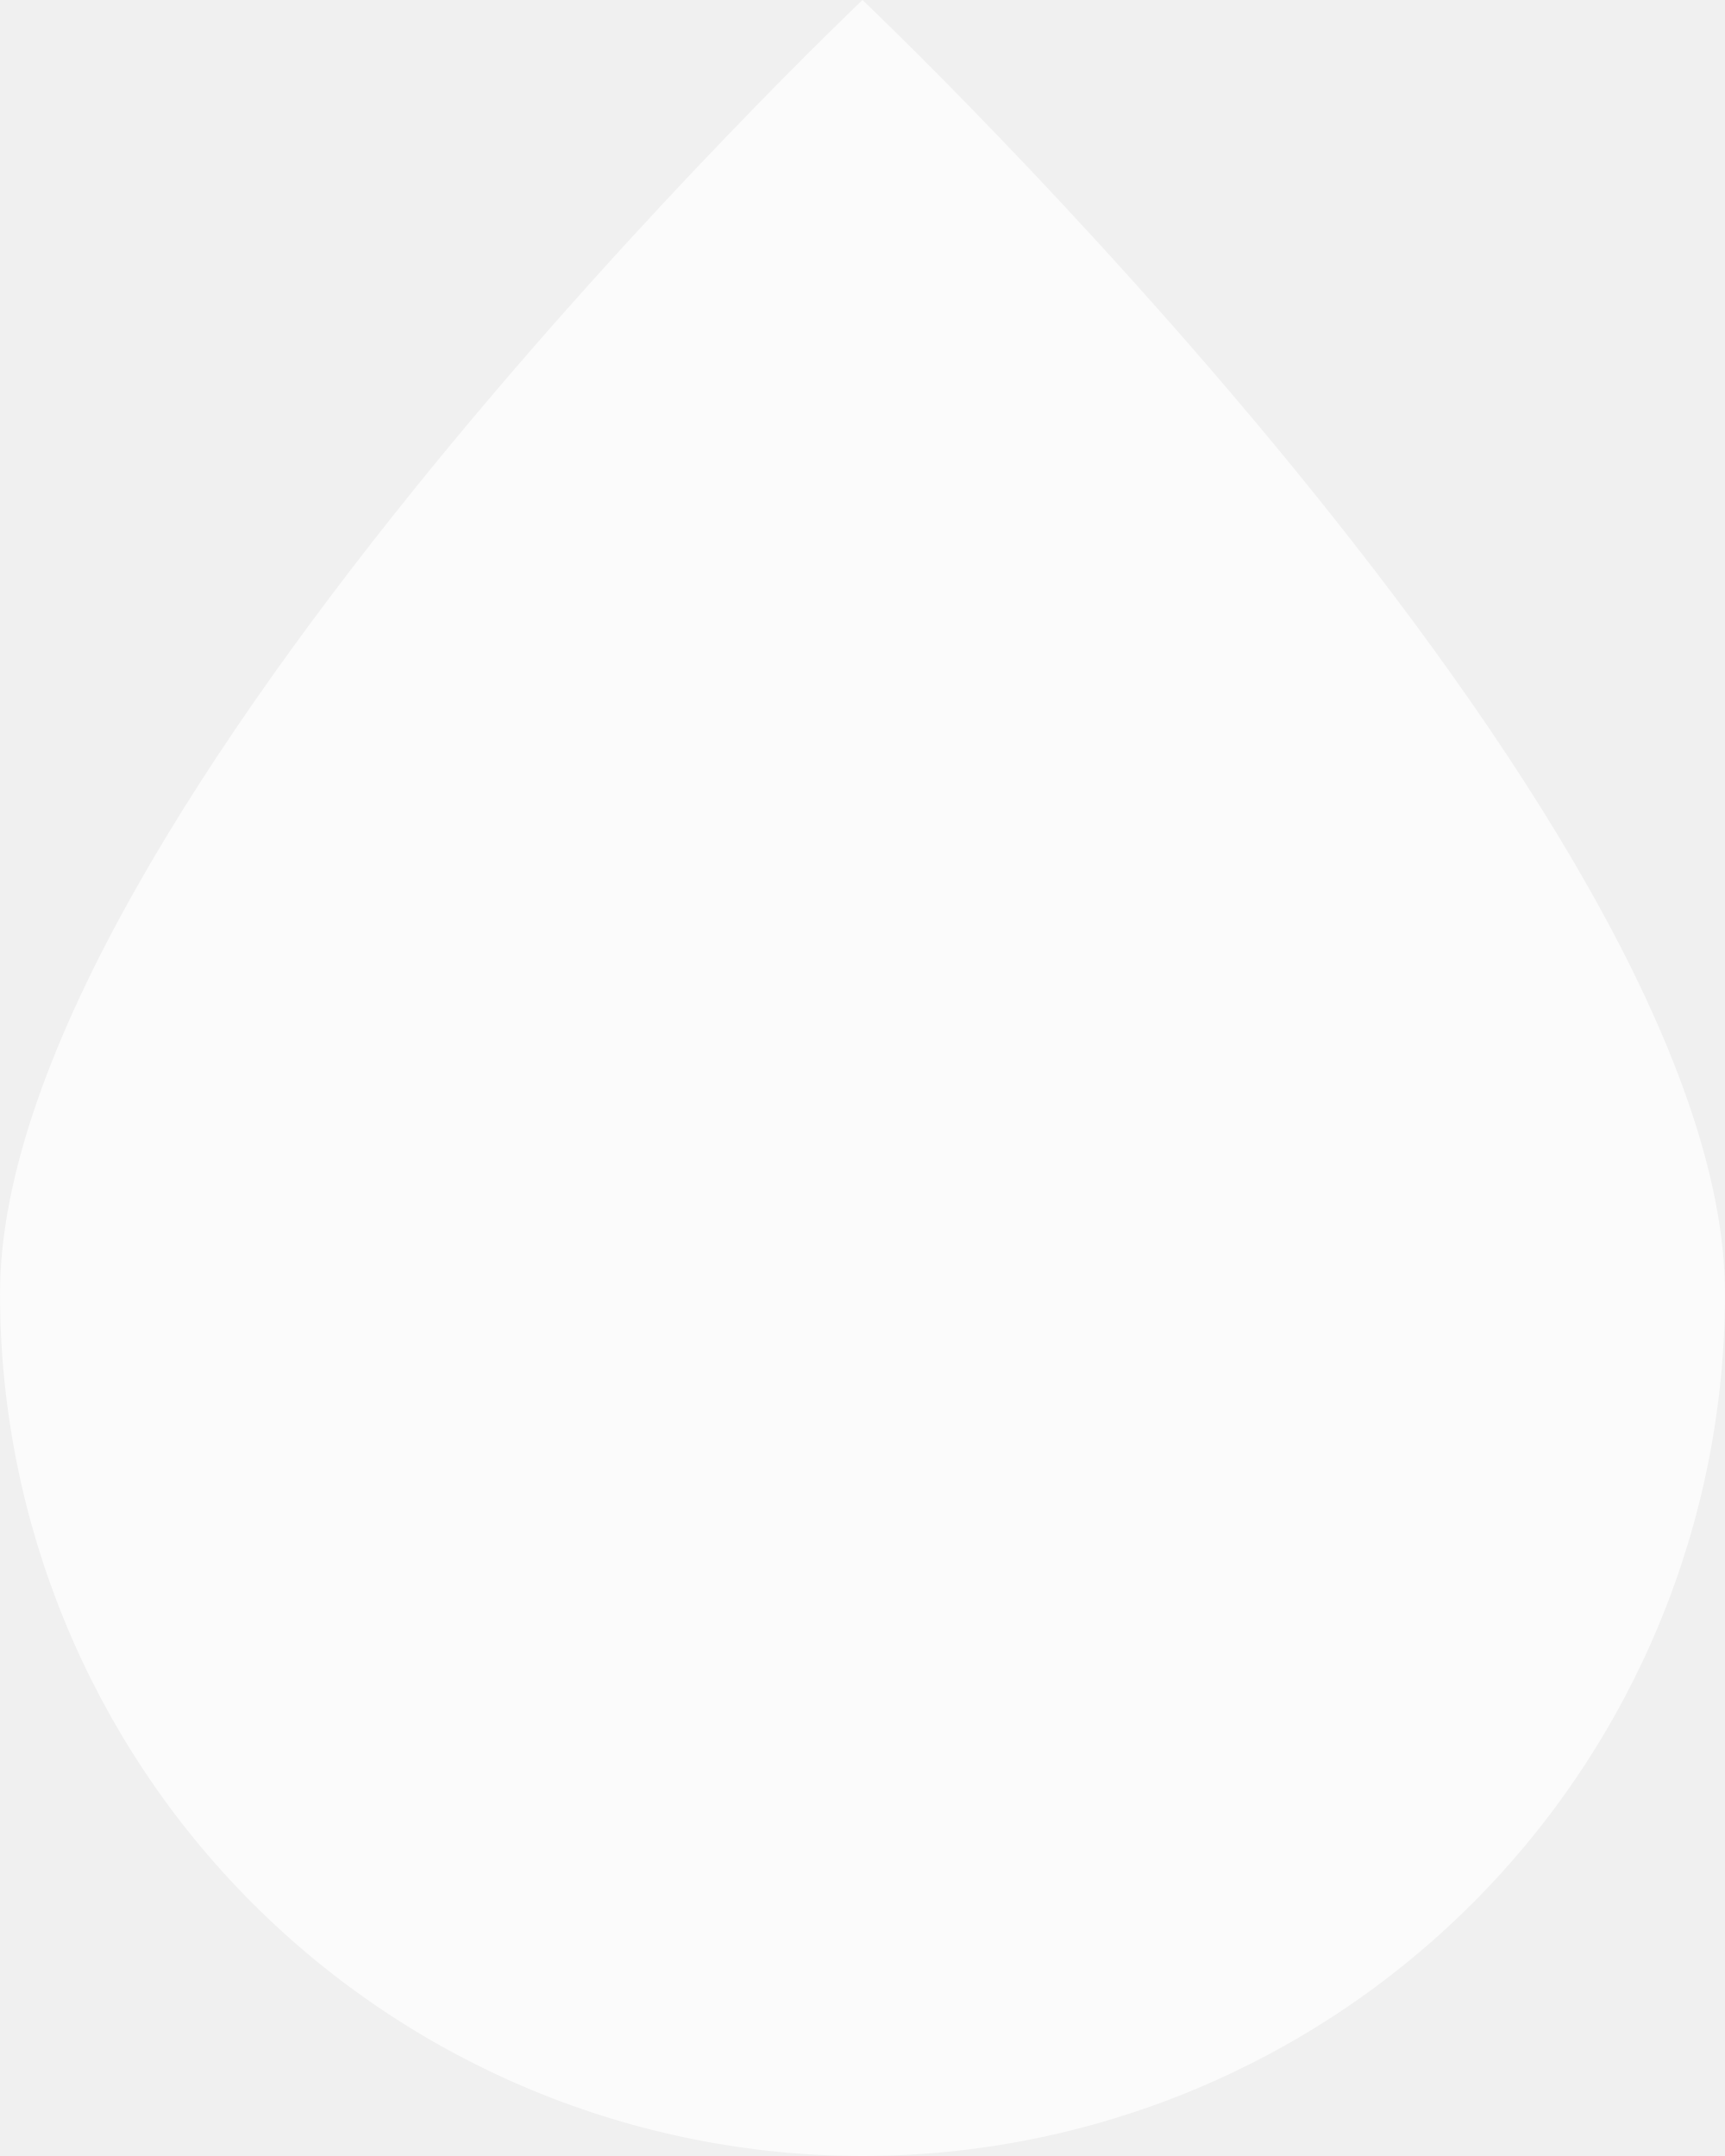
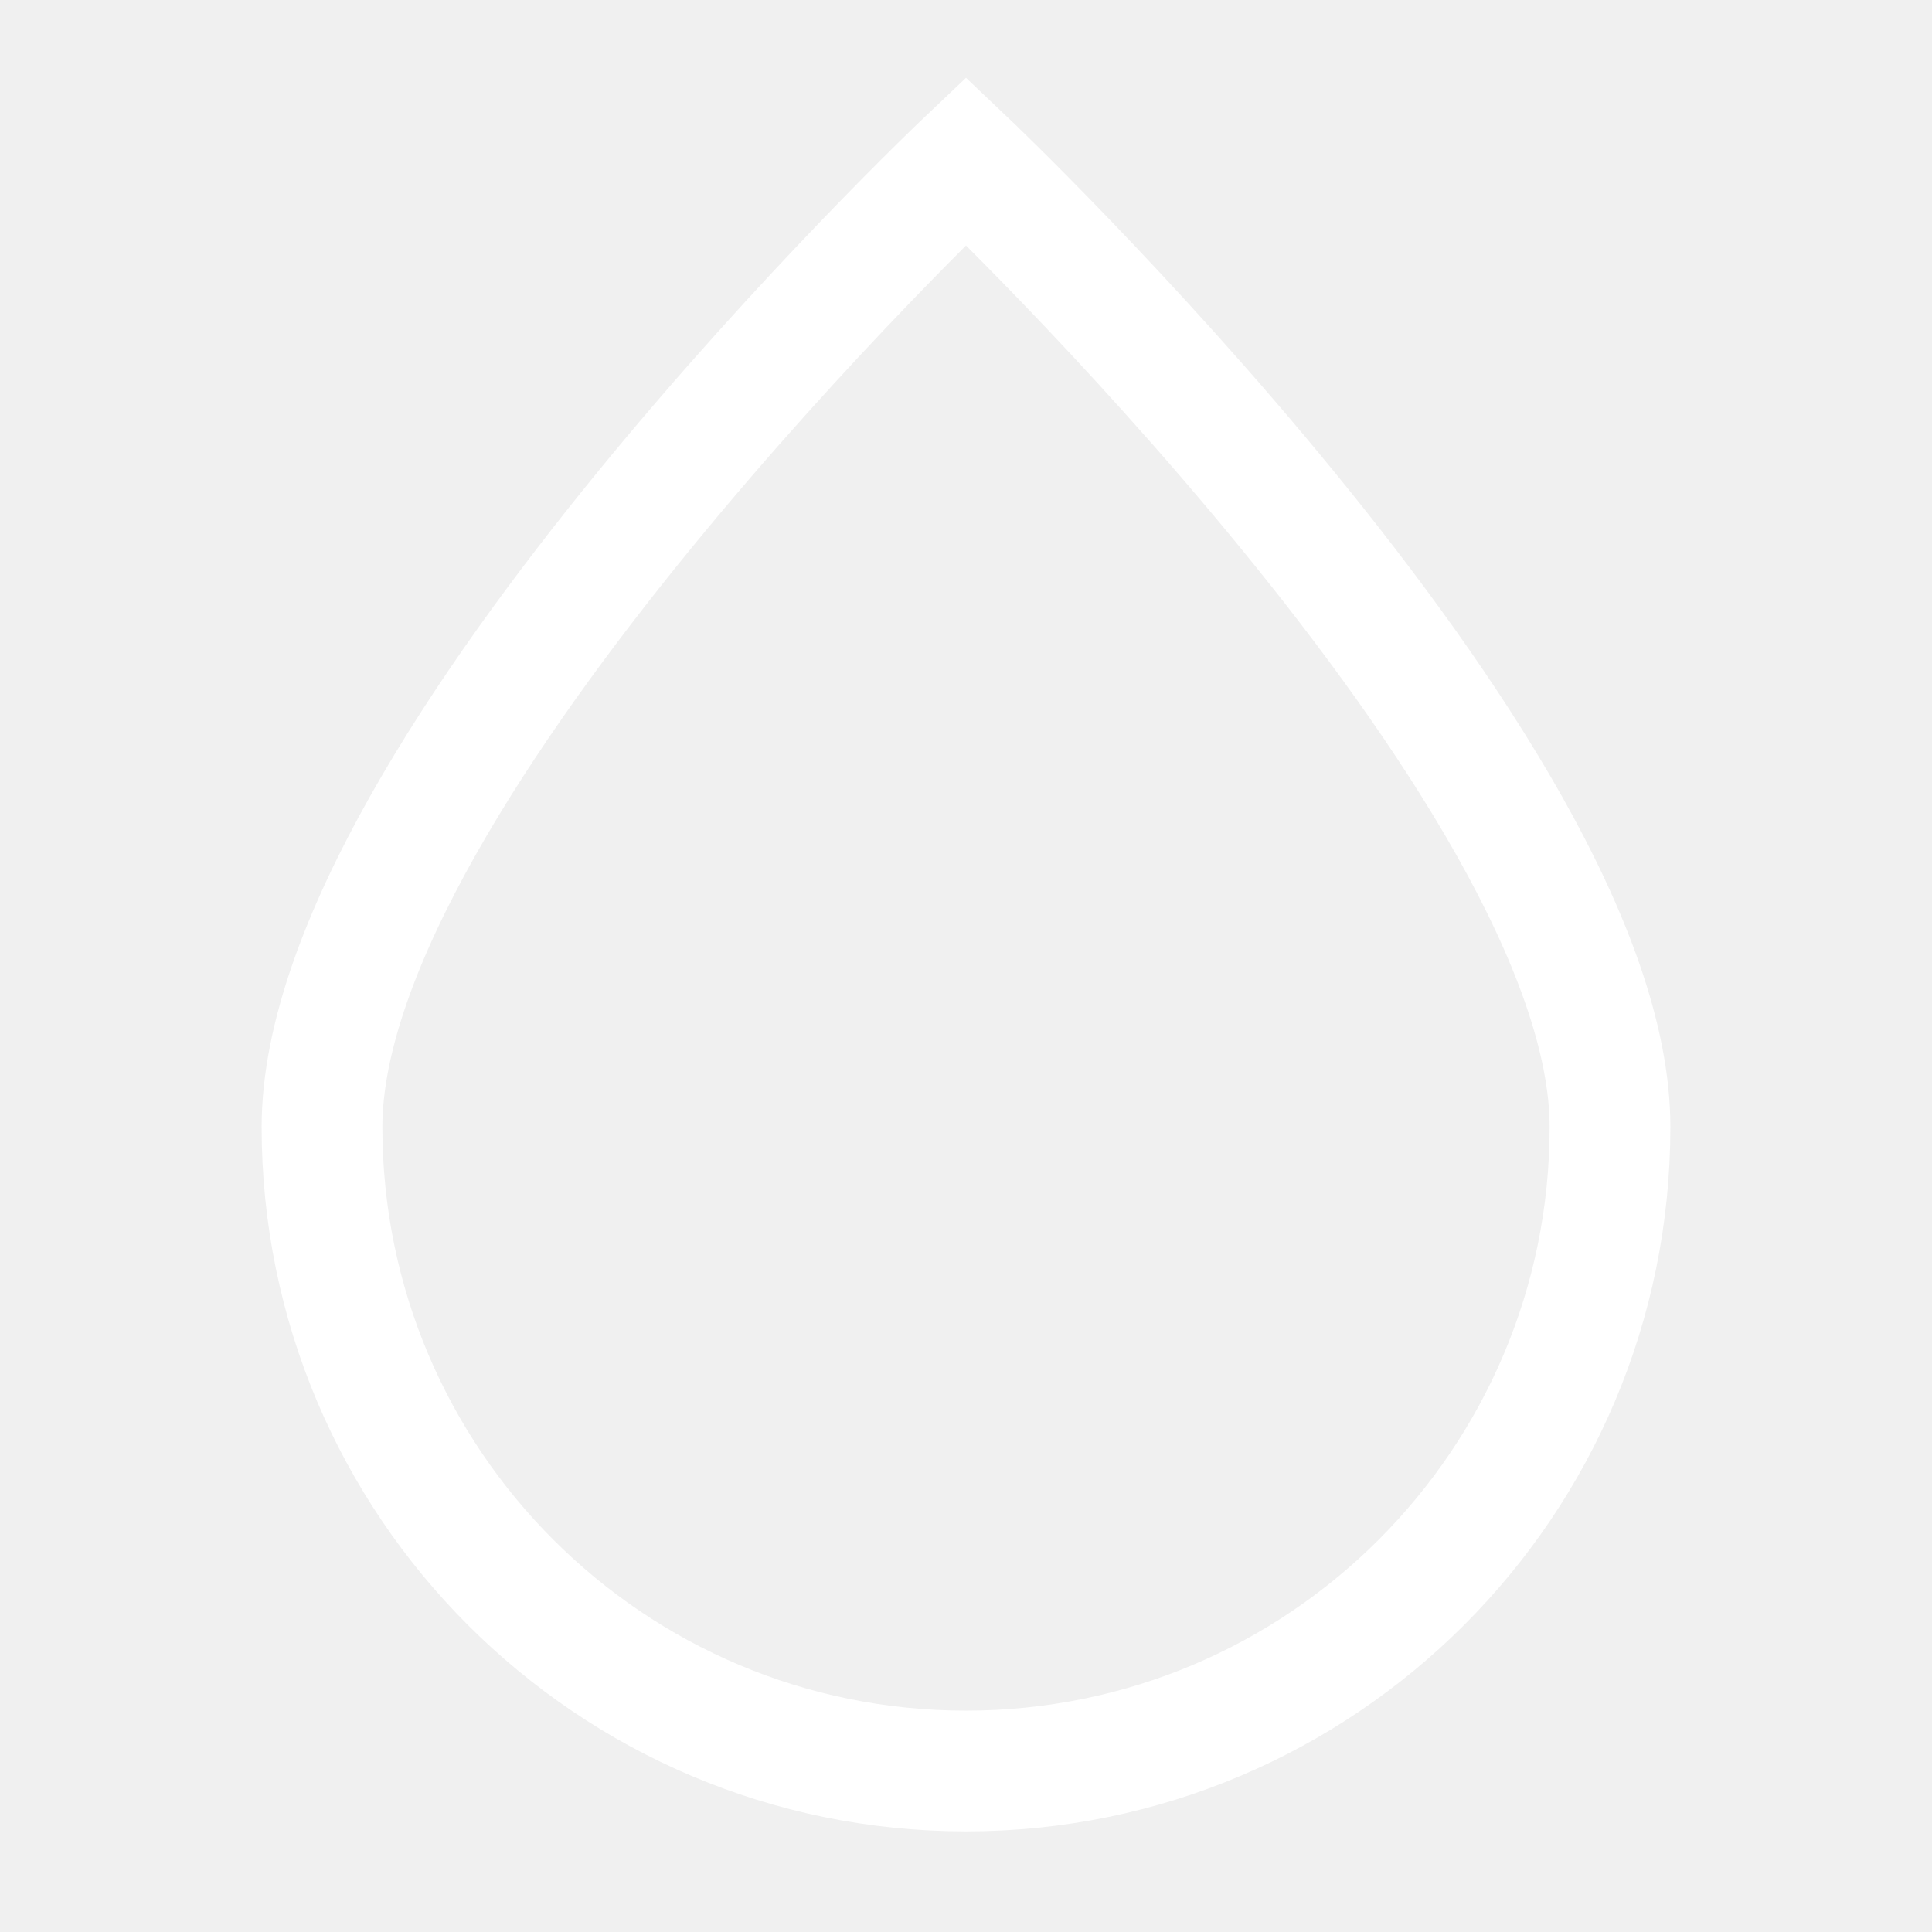
- <svg xmlns="http://www.w3.org/2000/svg" width="16" height="20" viewBox="0 0 16 20" fill="none">
-   <path d="M16 12C16 7.582 8 0 8 0C8 0 0 7.582 0 12C0 14.122 0.843 16.157 2.343 17.657C3.843 19.157 5.878 20 8 20C10.122 20 12.157 19.157 13.657 17.657C15.157 16.157 16 14.122 16 12Z" fill="white" fill-opacity="0.7" />
+ <svg xmlns="http://www.w3.org/2000/svg" width="24px" height="24px" fill="none" stroke-width="1.5" viewBox="0 0 24 24" color="#ffffff">
+   <path stroke="#ffffff" stroke-width="1.5" d="M20 14c0-4.418-8-12-8-12S4 9.582 4 14a8 8 0 1 0 16 0Z" />
</svg>
